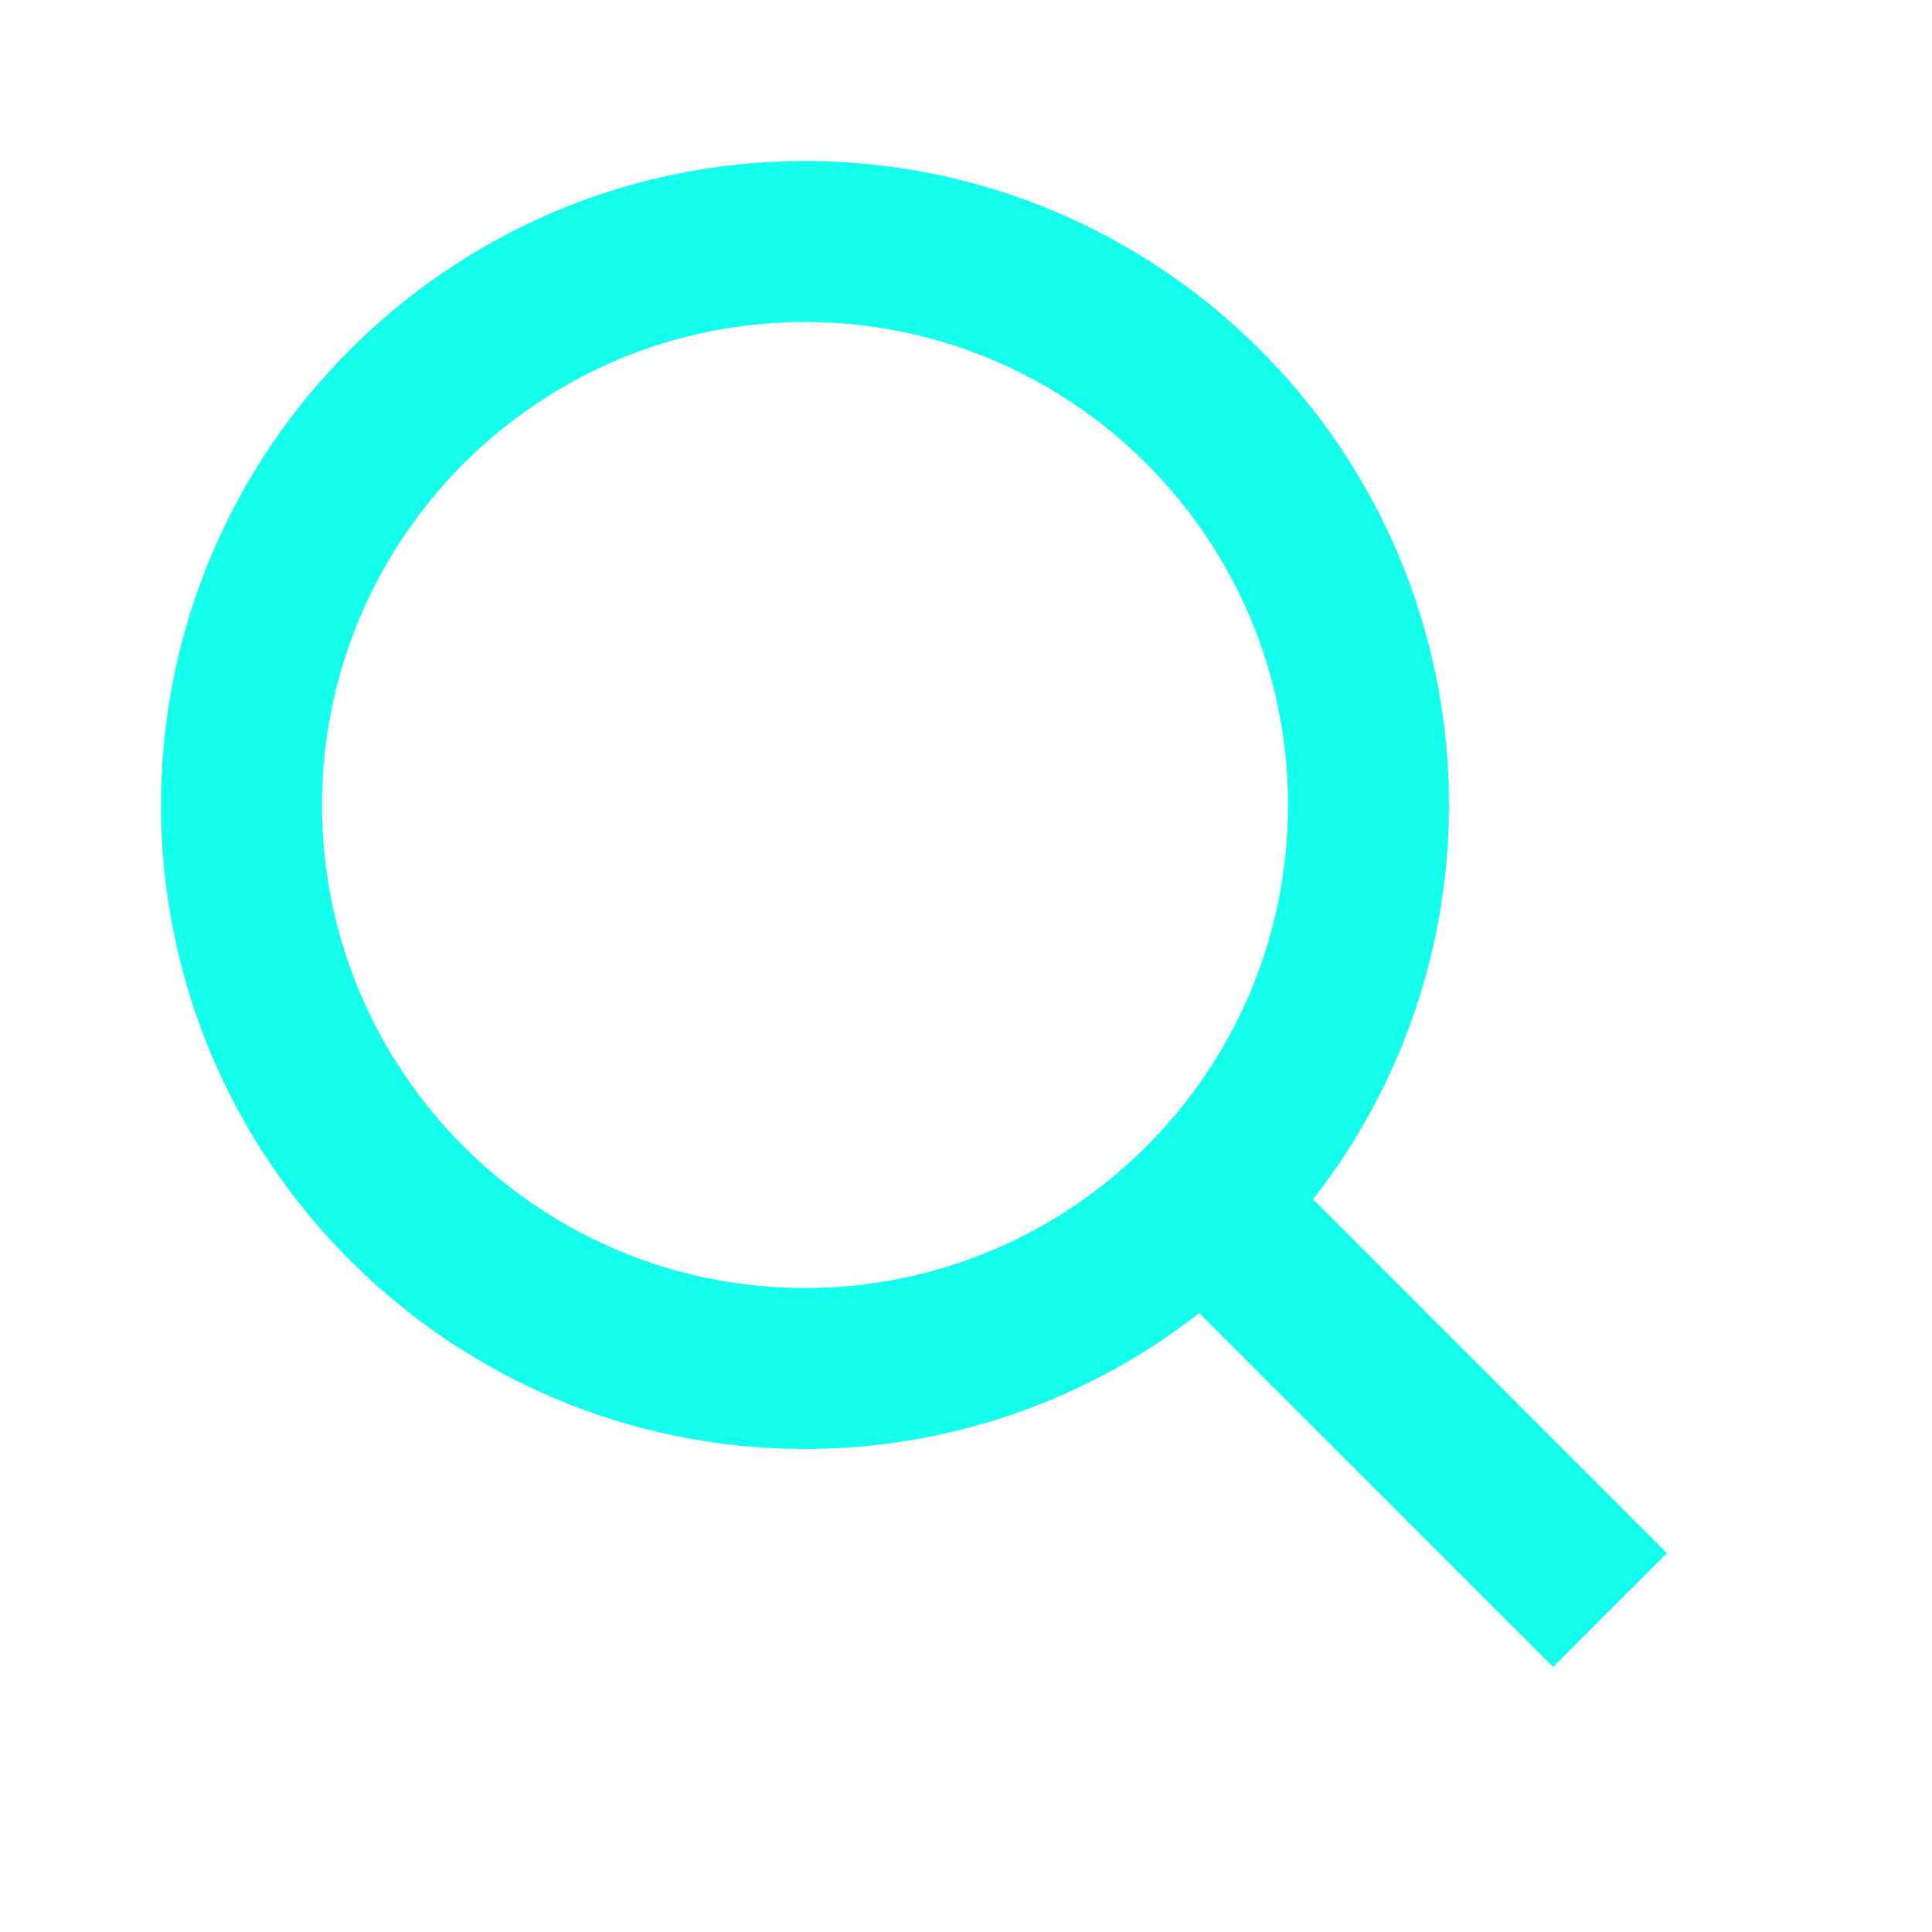
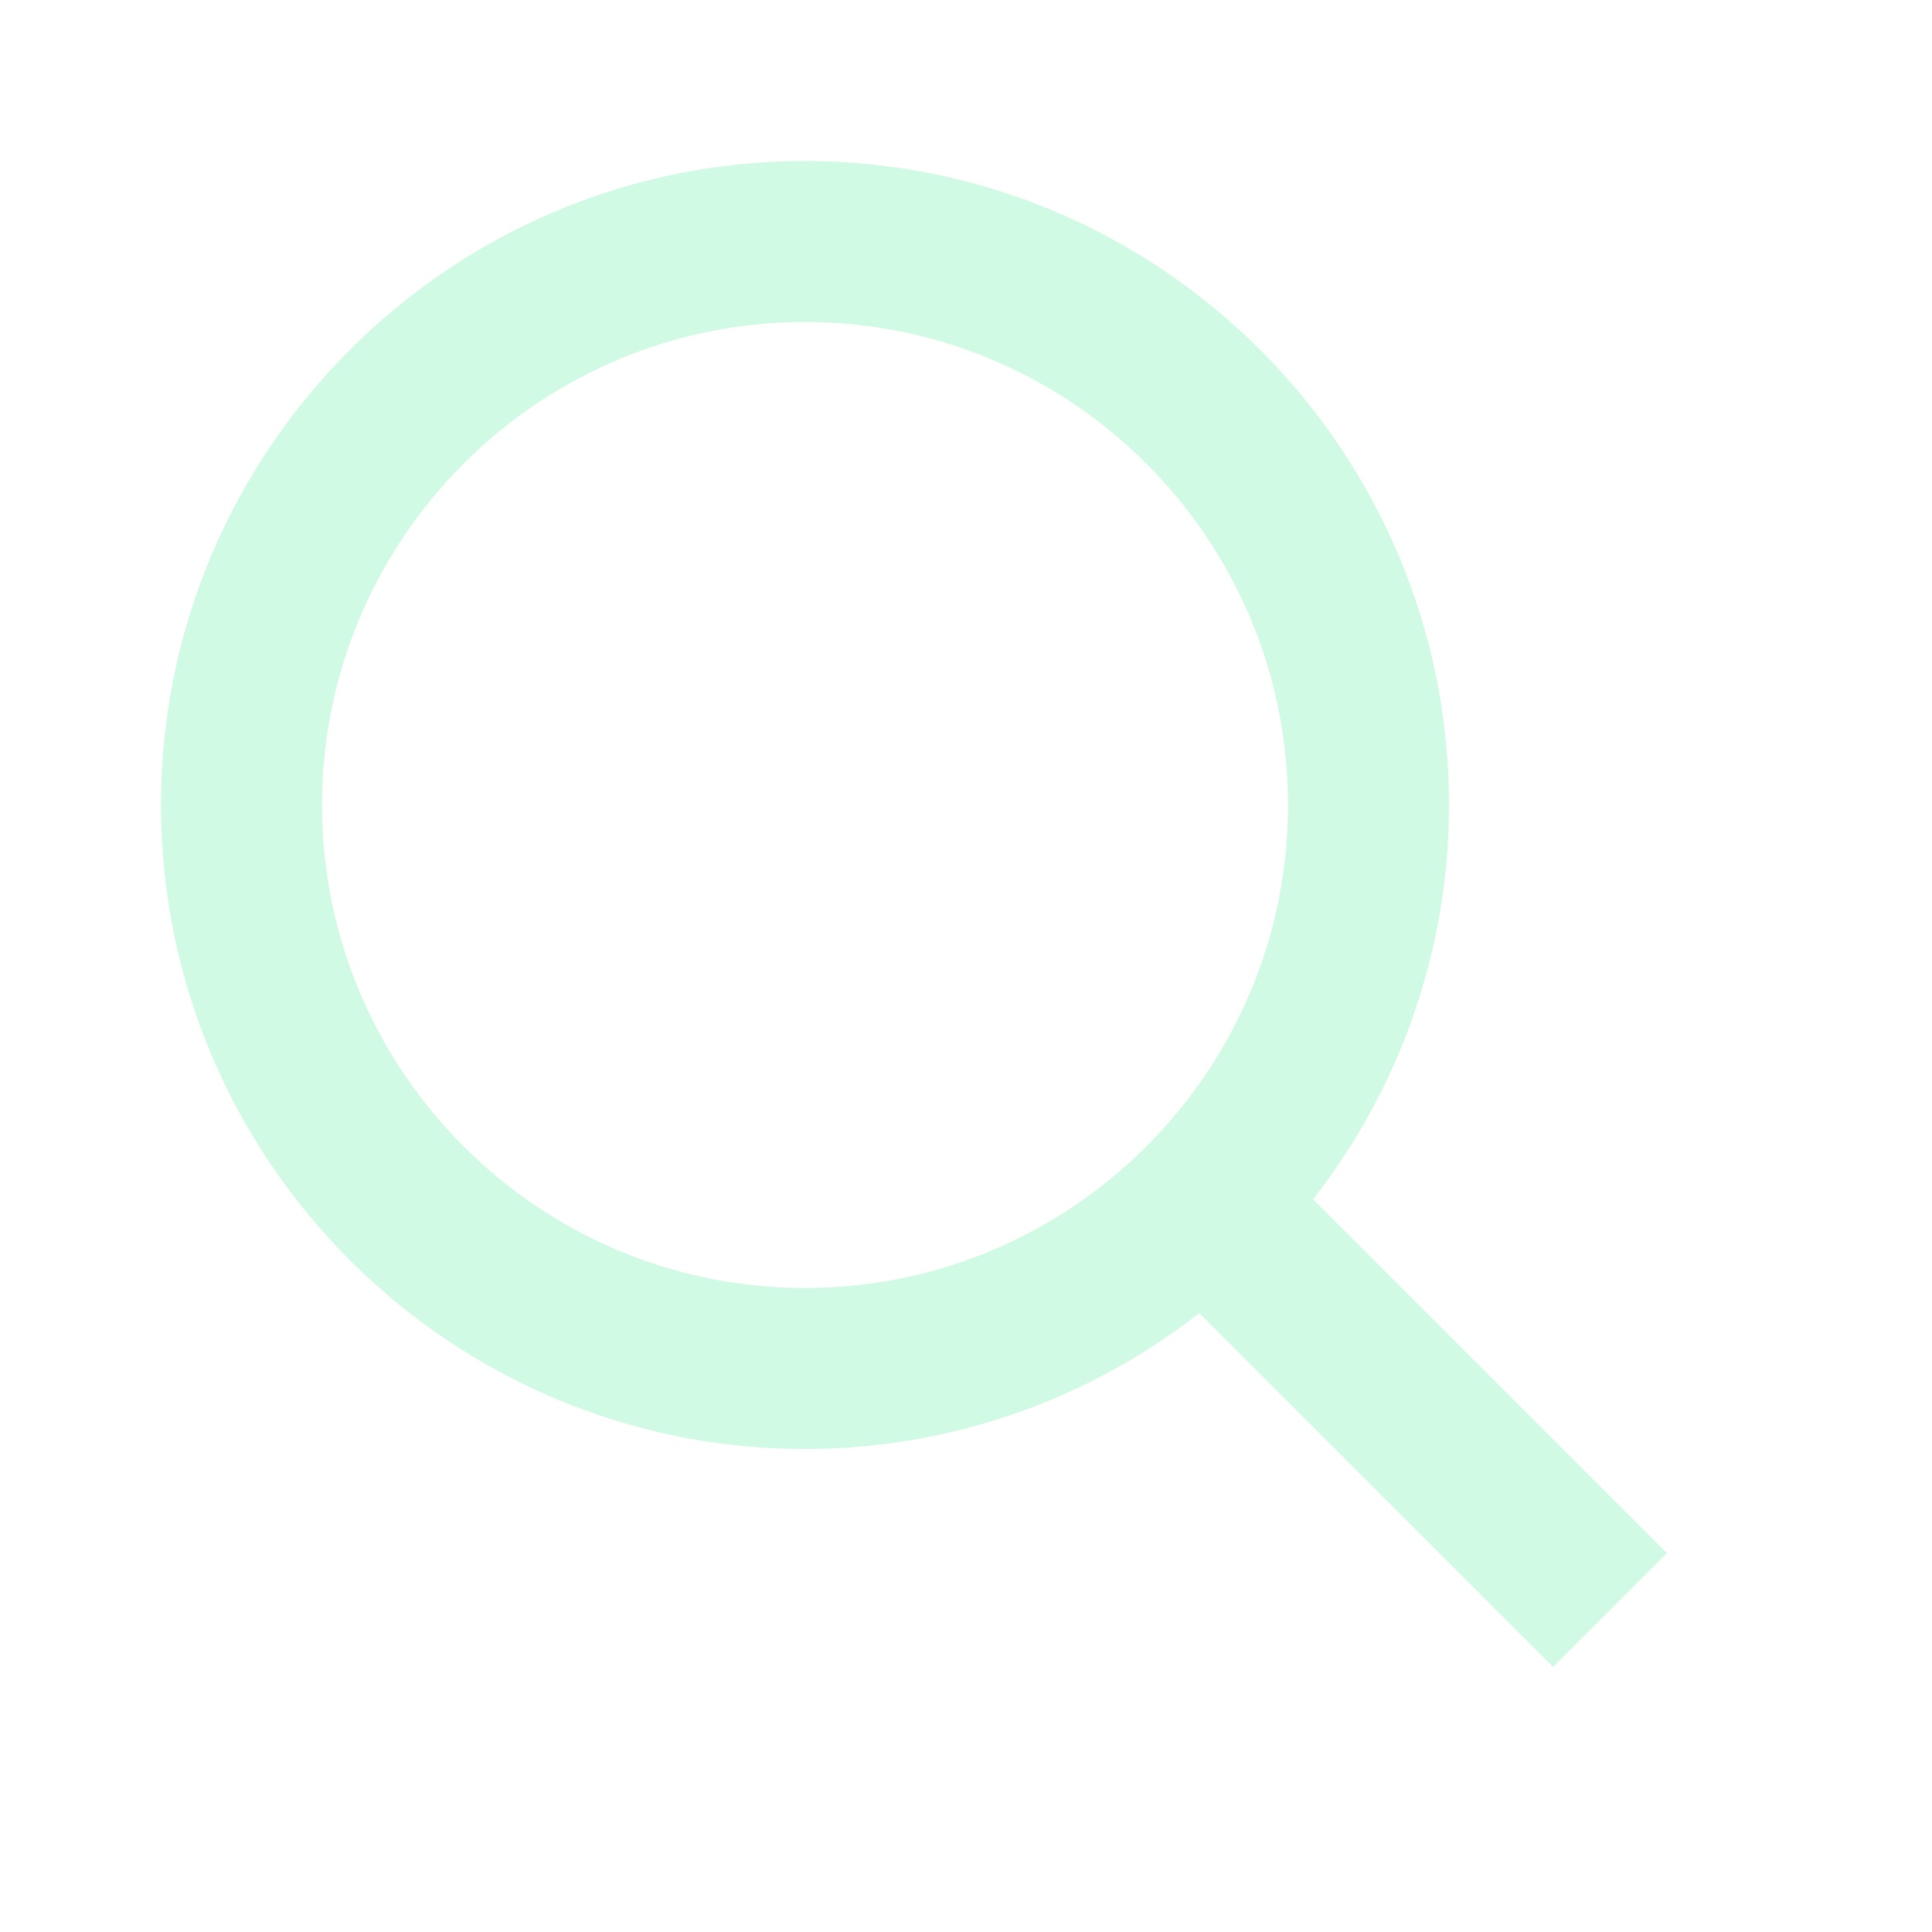
<svg xmlns="http://www.w3.org/2000/svg" width="24" height="24" viewBox="0 0 24 24" fill="none">
-   <path d="M10 18C11.775 18 13.499 17.405 14.897 16.312L19.293 20.708L20.707 19.294L16.311 14.898C17.405 13.5 18 11.775 18 10C18 5.589 14.411 2 10 2C5.589 2 2 5.589 2 10C2 14.411 5.589 18 10 18ZM10 4C13.309 4 16 6.691 16 10C16 13.309 13.309 16 10 16C6.691 16 4 13.309 4 10C4 6.691 6.691 4 10 4Z" fill="#14FFEC" />
+   <path d="M10 18C11.775 18 13.499 17.405 14.897 16.312L19.293 20.708L20.707 19.294L16.311 14.898C17.405 13.5 18 11.775 18 10C18 5.589 14.411 2 10 2C5.589 2 2 5.589 2 10C2 14.411 5.589 18 10 18ZM10 4C13.309 4 16 6.691 16 10C16 13.309 13.309 16 10 16C6.691 16 4 13.309 4 10C4 6.691 6.691 4 10 4Z" fill="#d1fae5" />
</svg>
